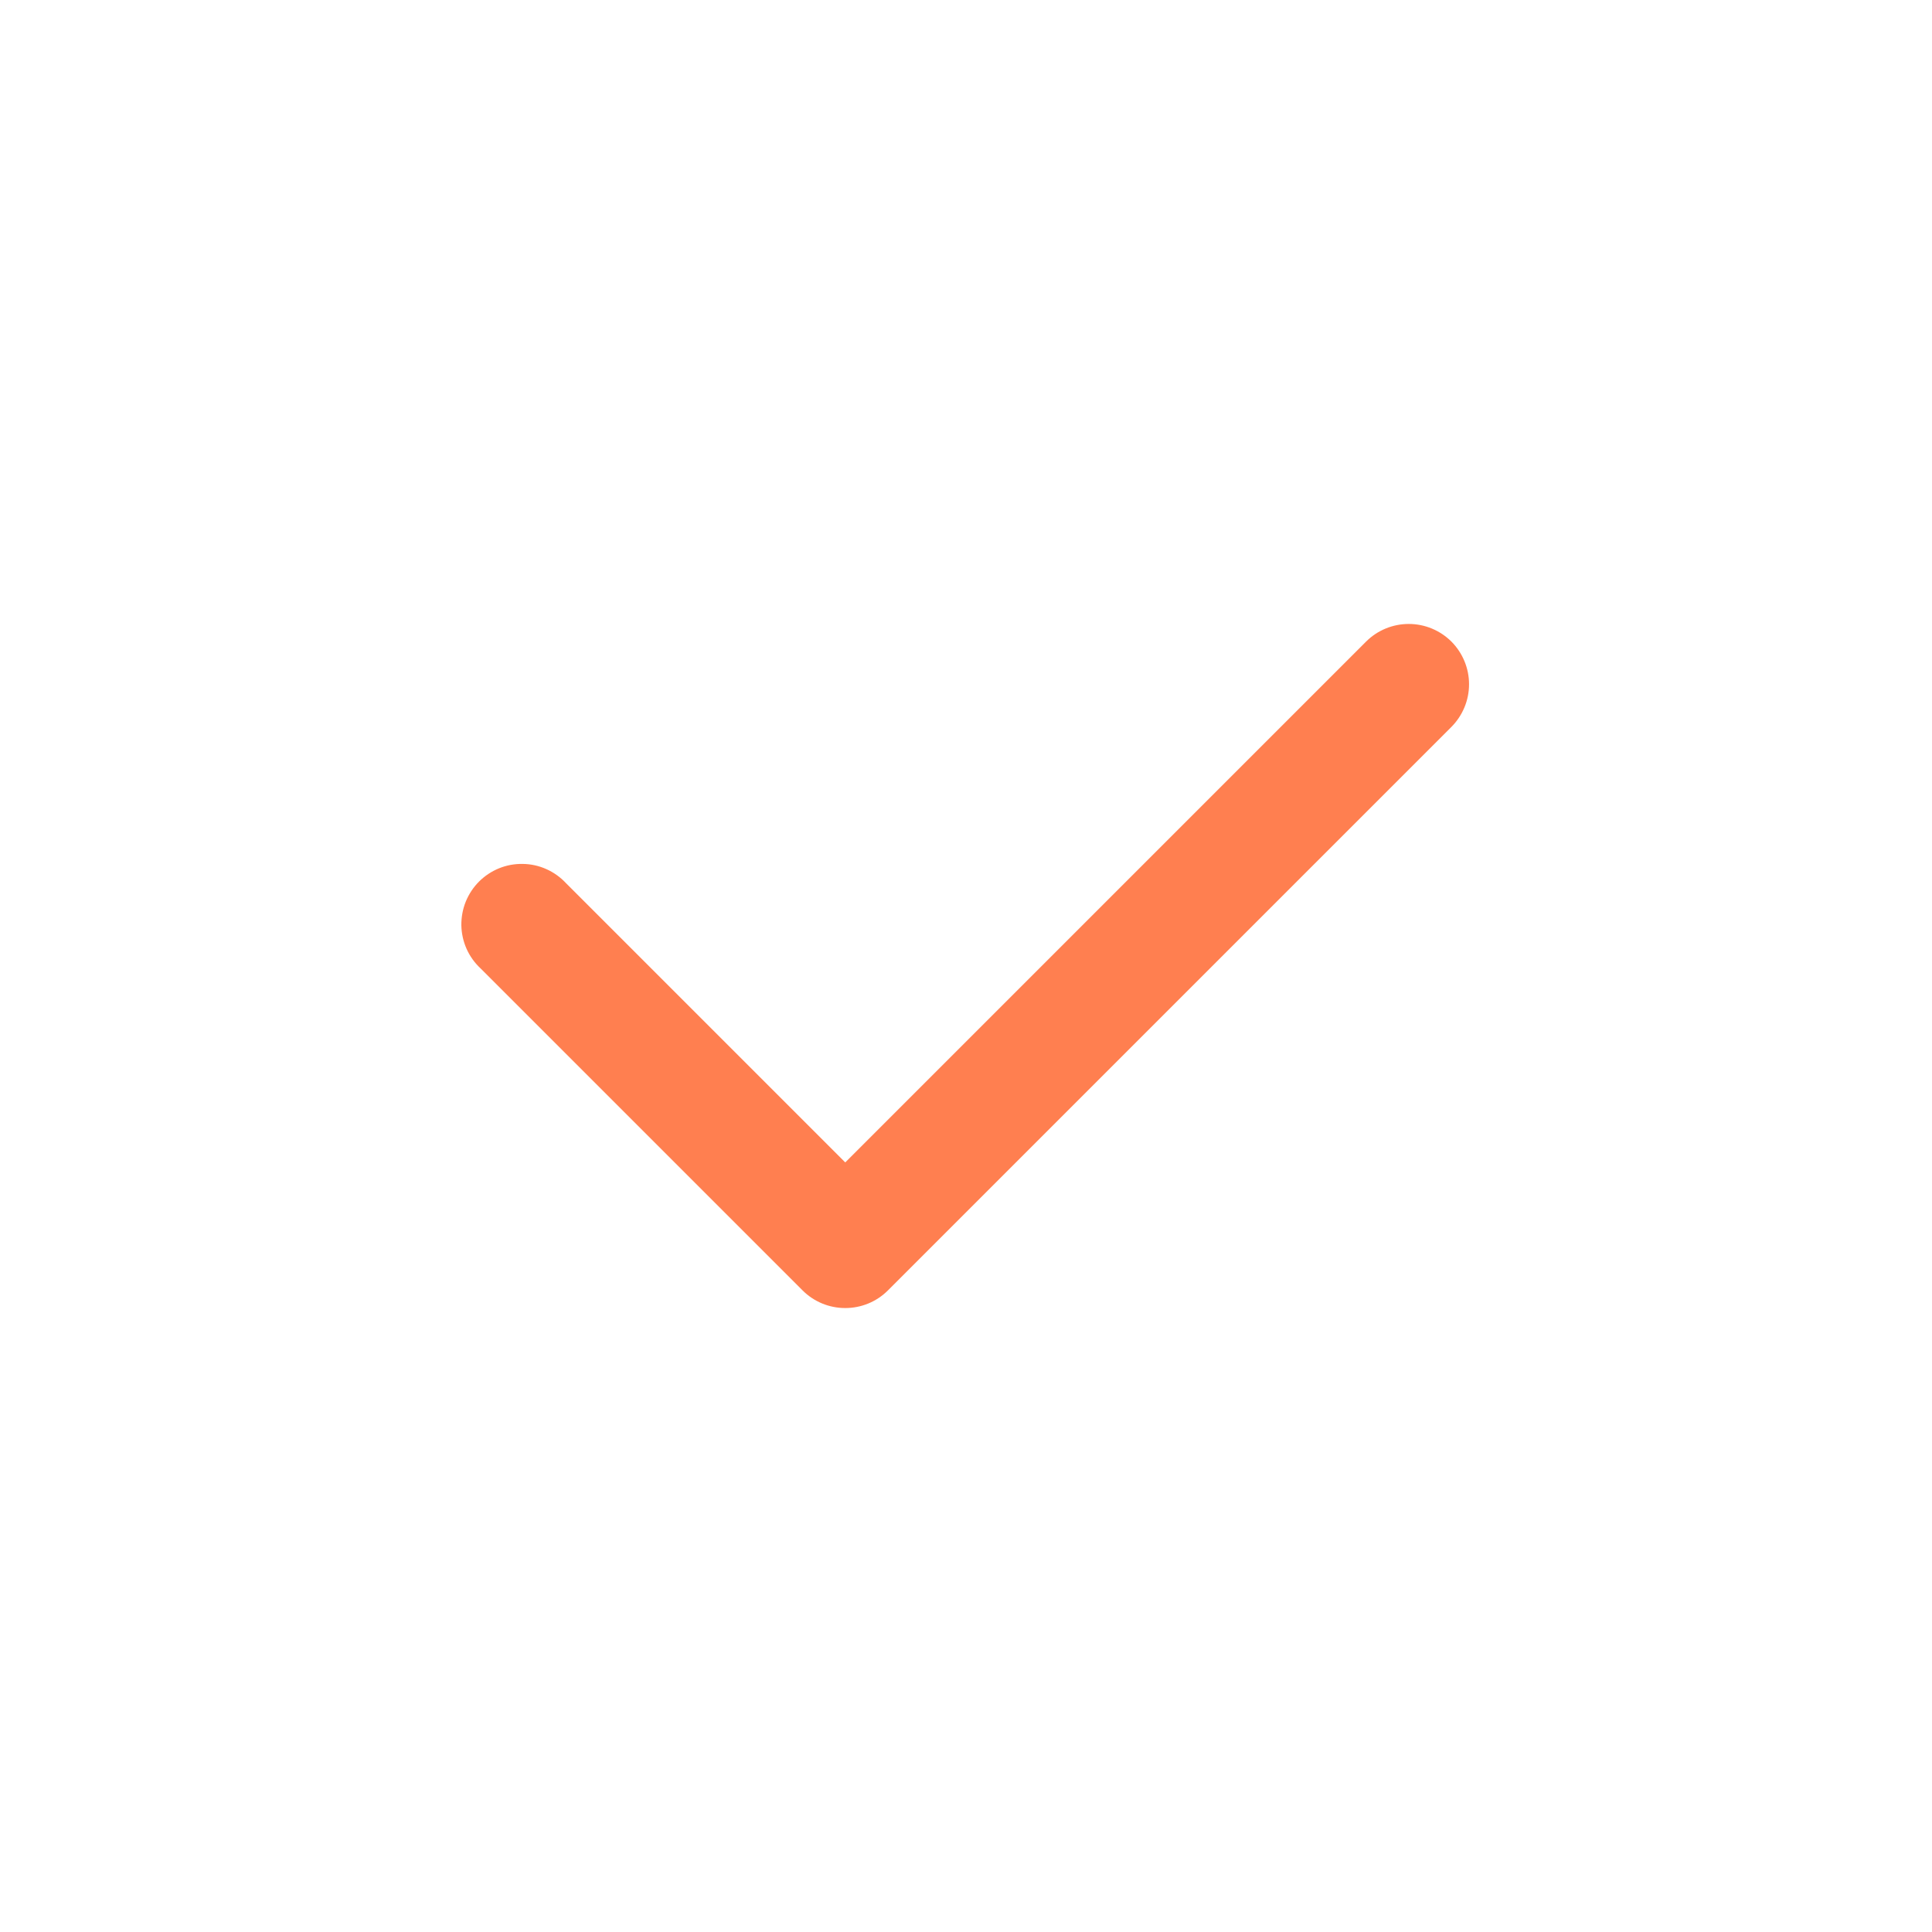
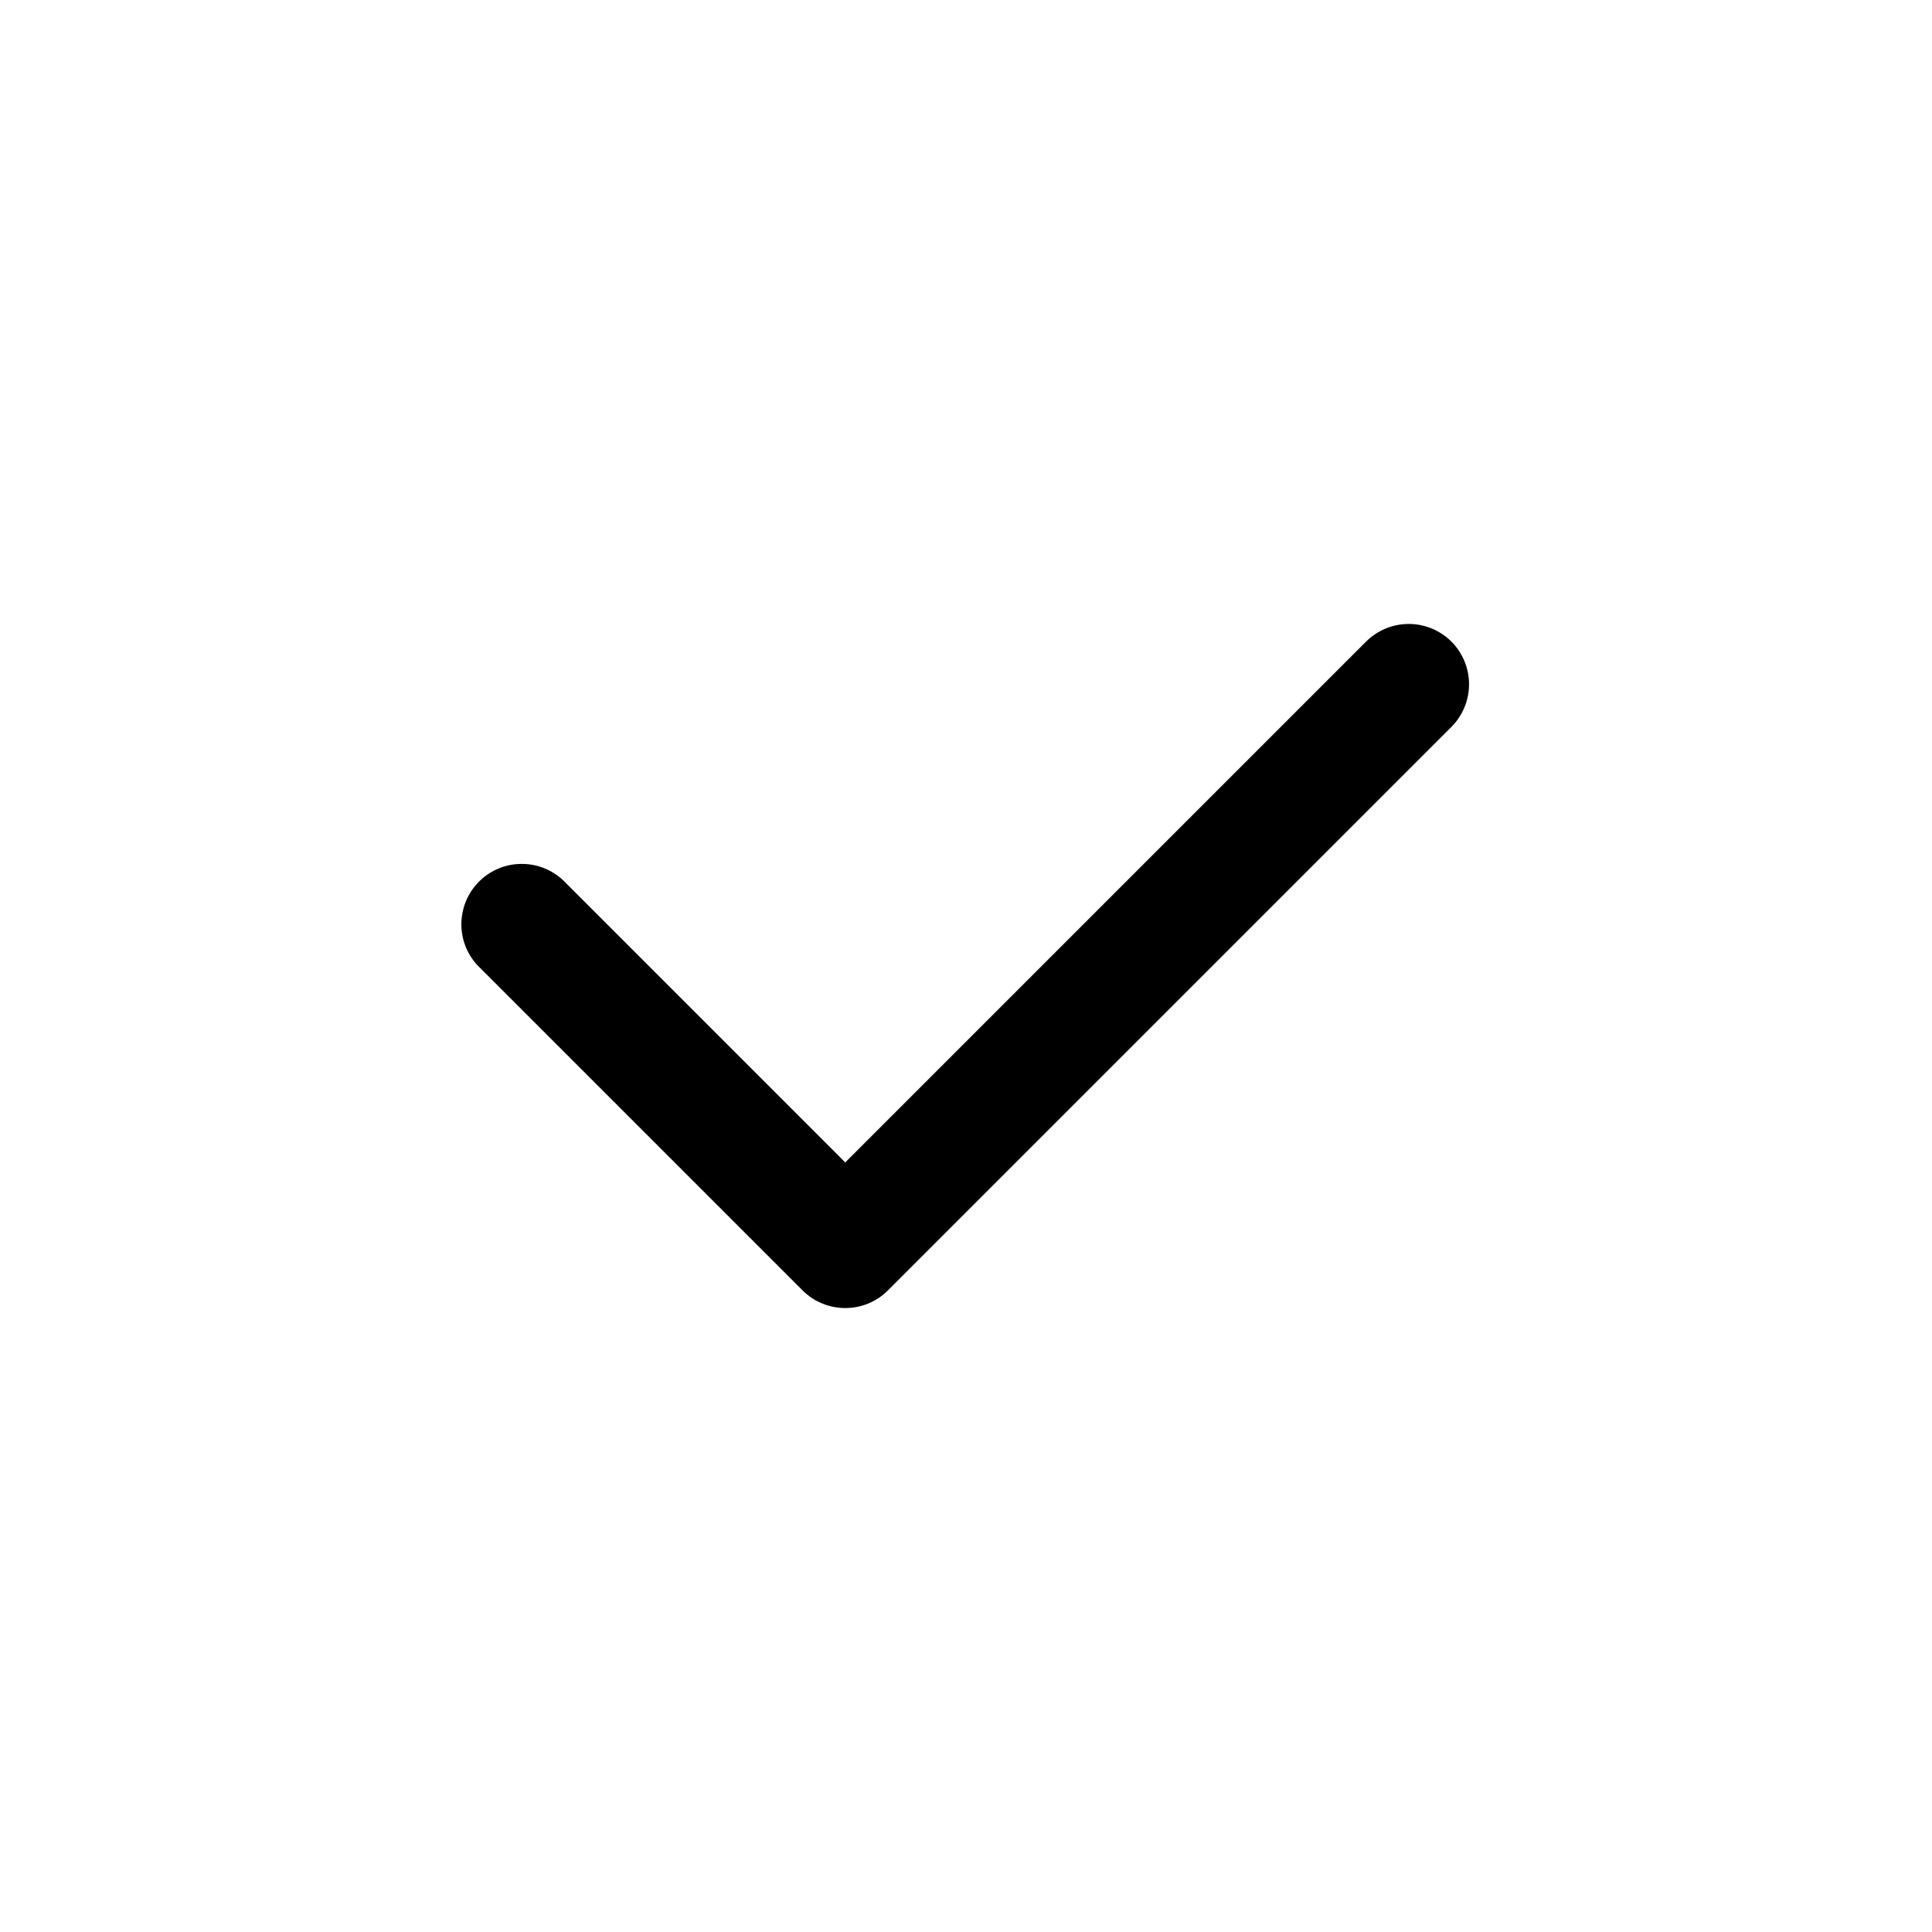
- <svg xmlns="http://www.w3.org/2000/svg" width="24" height="24" viewBox="0 0 24 24" fill="none">
-   <path fill-rule="evenodd" clip-rule="evenodd" d="M18.03 7.97C18.17 8.111 18.249 8.301 18.249 8.5C18.249 8.699 18.17 8.889 18.03 9.03L11.03 16.03C10.889 16.171 10.699 16.249 10.5 16.249C10.301 16.249 10.111 16.171 9.97 16.03L5.97 12.03C5.896 11.961 5.837 11.879 5.796 11.787C5.755 11.695 5.733 11.595 5.731 11.495C5.73 11.394 5.748 11.294 5.786 11.2C5.824 11.107 5.88 11.022 5.951 10.951C6.022 10.88 6.107 10.824 6.2 10.786C6.294 10.748 6.394 10.73 6.494 10.732C6.595 10.733 6.694 10.755 6.786 10.796C6.878 10.837 6.961 10.896 7.03 10.97L10.5 14.44L16.97 7.97C17.11 7.83 17.301 7.751 17.5 7.751C17.699 7.751 17.889 7.83 18.03 7.97Z" fill="#FF7F50" />
+ <svg xmlns="http://www.w3.org/2000/svg" width="24" height="24" viewBox="0 0 24 24" fill="current">
+   <path fill-rule="evenodd" clip-rule="evenodd" d="M18.03 7.97C18.17 8.111 18.249 8.301 18.249 8.5C18.249 8.699 18.17 8.889 18.03 9.03L11.03 16.03C10.889 16.171 10.699 16.249 10.5 16.249C10.301 16.249 10.111 16.171 9.97 16.03L5.97 12.03C5.896 11.961 5.837 11.879 5.796 11.787C5.755 11.695 5.733 11.595 5.731 11.495C5.73 11.394 5.748 11.294 5.786 11.2C5.824 11.107 5.88 11.022 5.951 10.951C6.022 10.88 6.107 10.824 6.2 10.786C6.294 10.748 6.394 10.73 6.494 10.732C6.595 10.733 6.694 10.755 6.786 10.796C6.878 10.837 6.961 10.896 7.03 10.97L10.5 14.44L16.97 7.97C17.11 7.83 17.301 7.751 17.5 7.751C17.699 7.751 17.889 7.83 18.03 7.97Z" fill="current" />
</svg>
